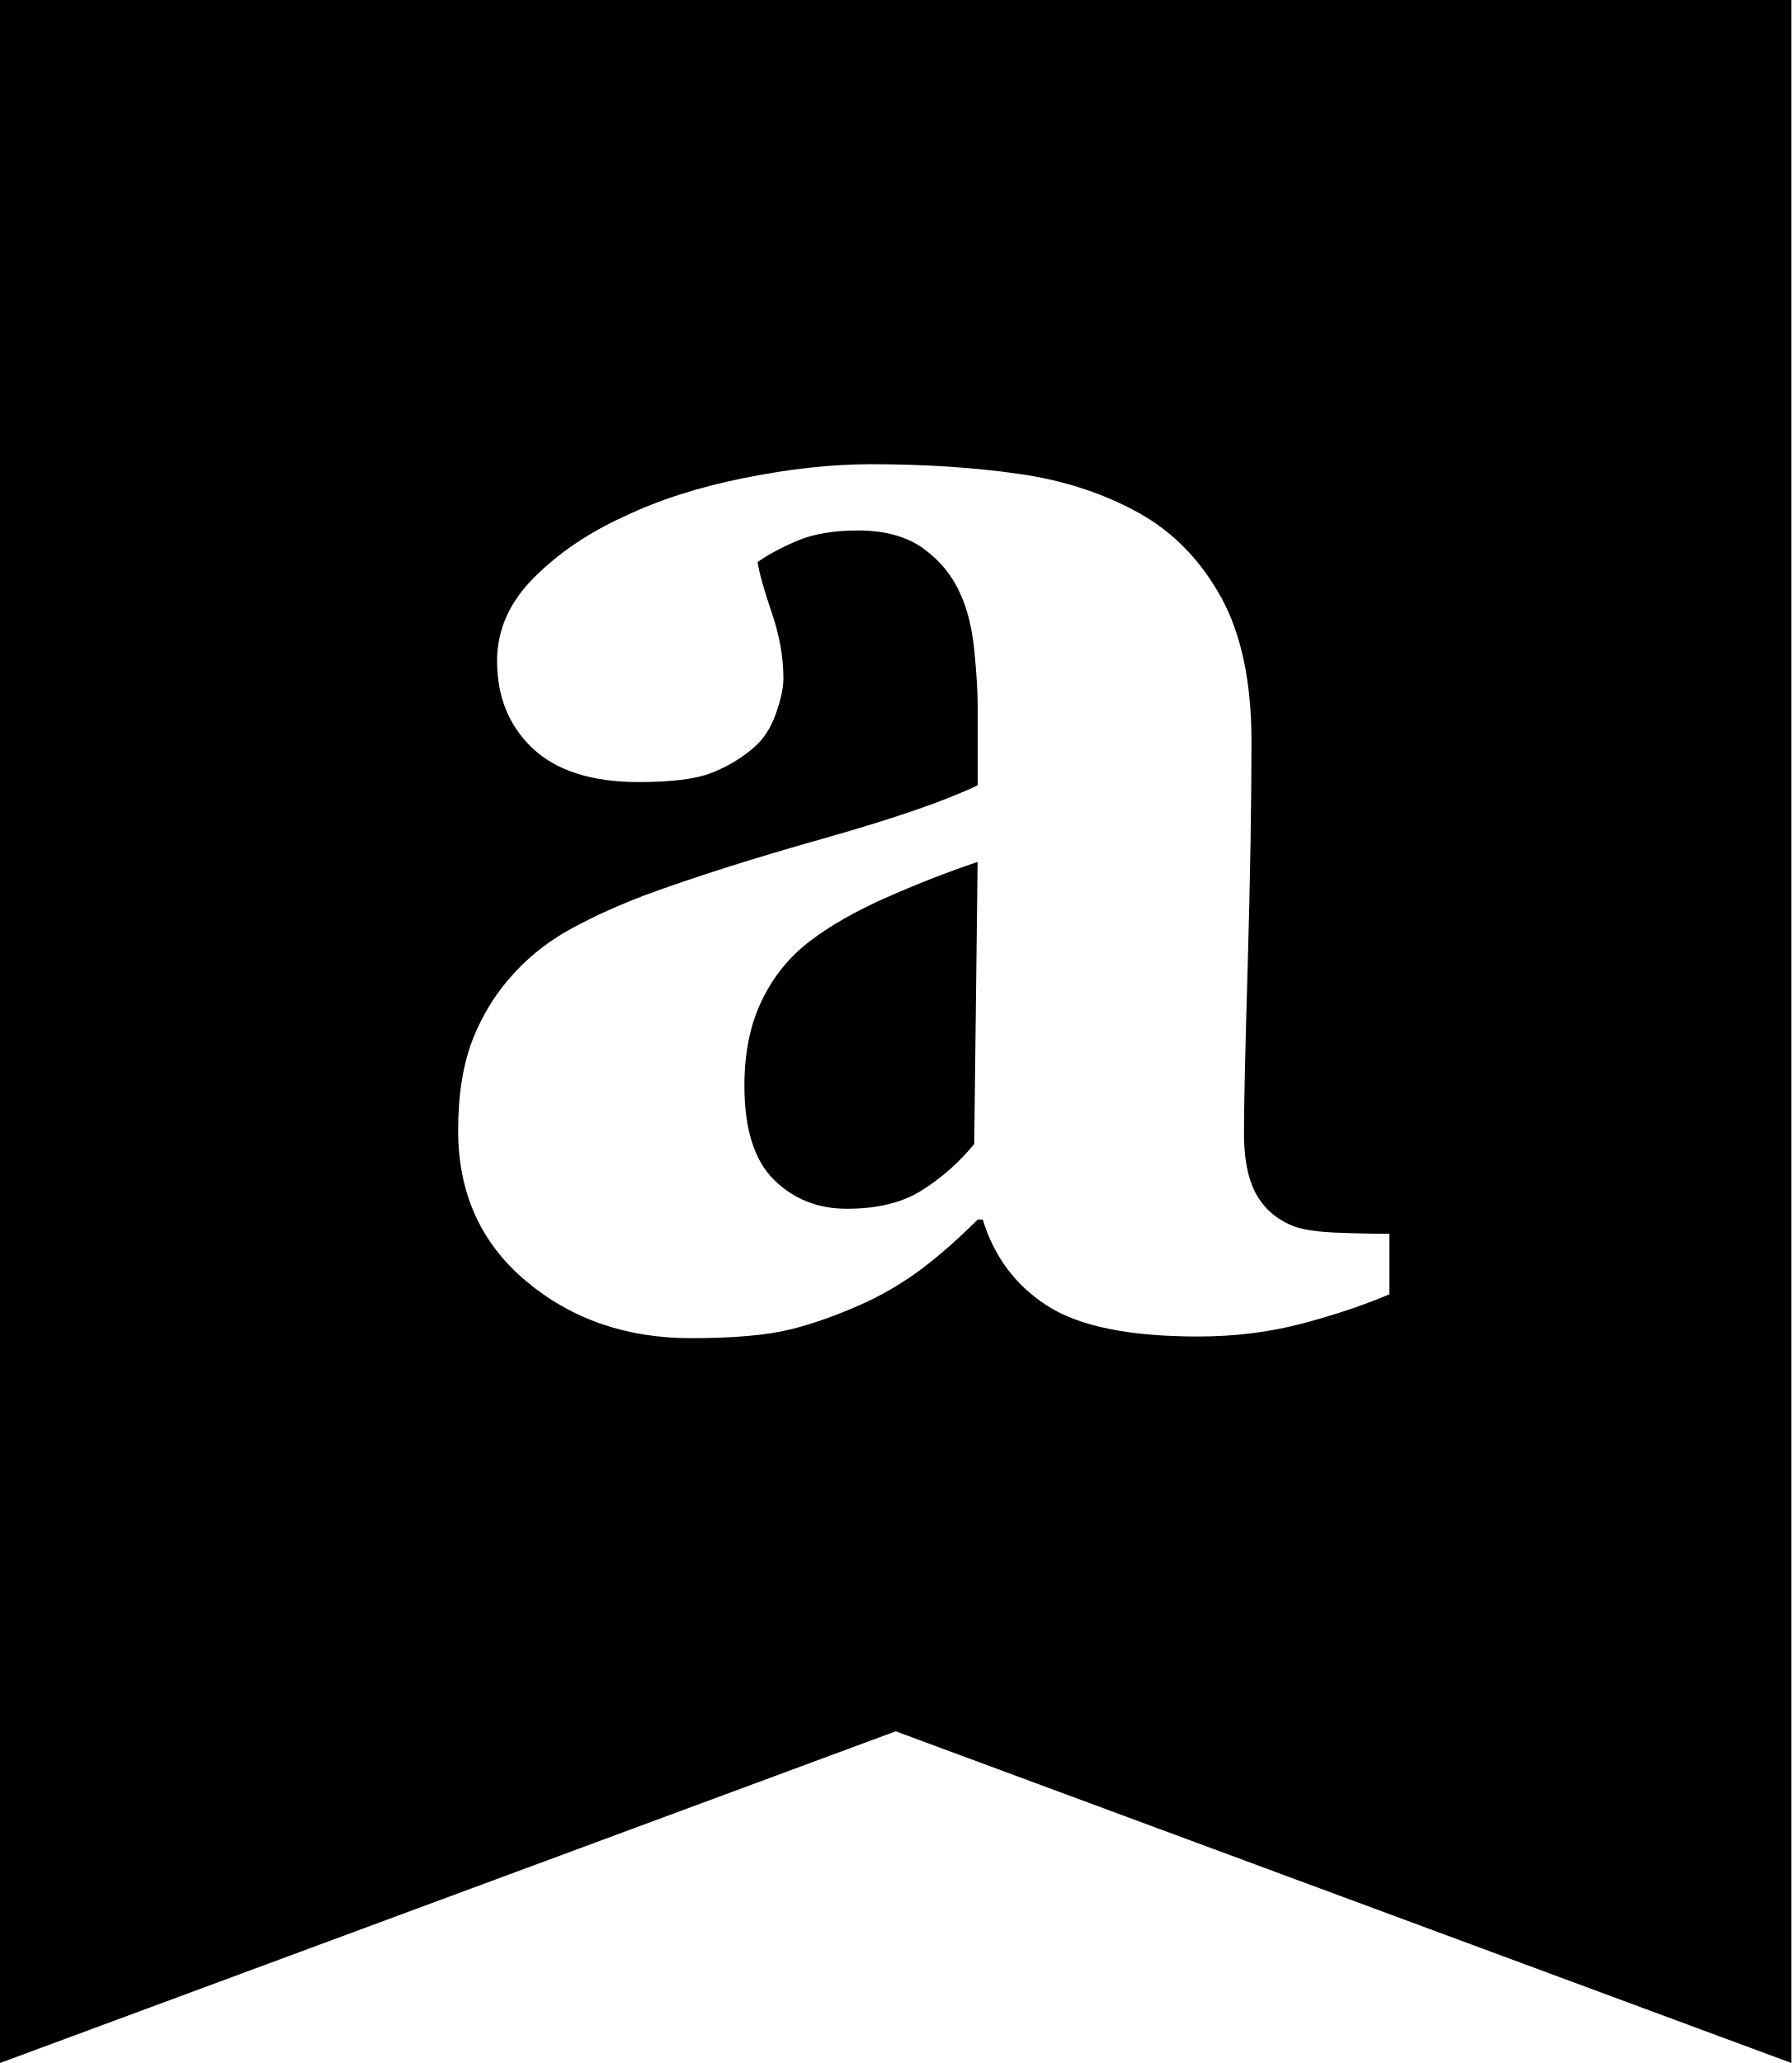
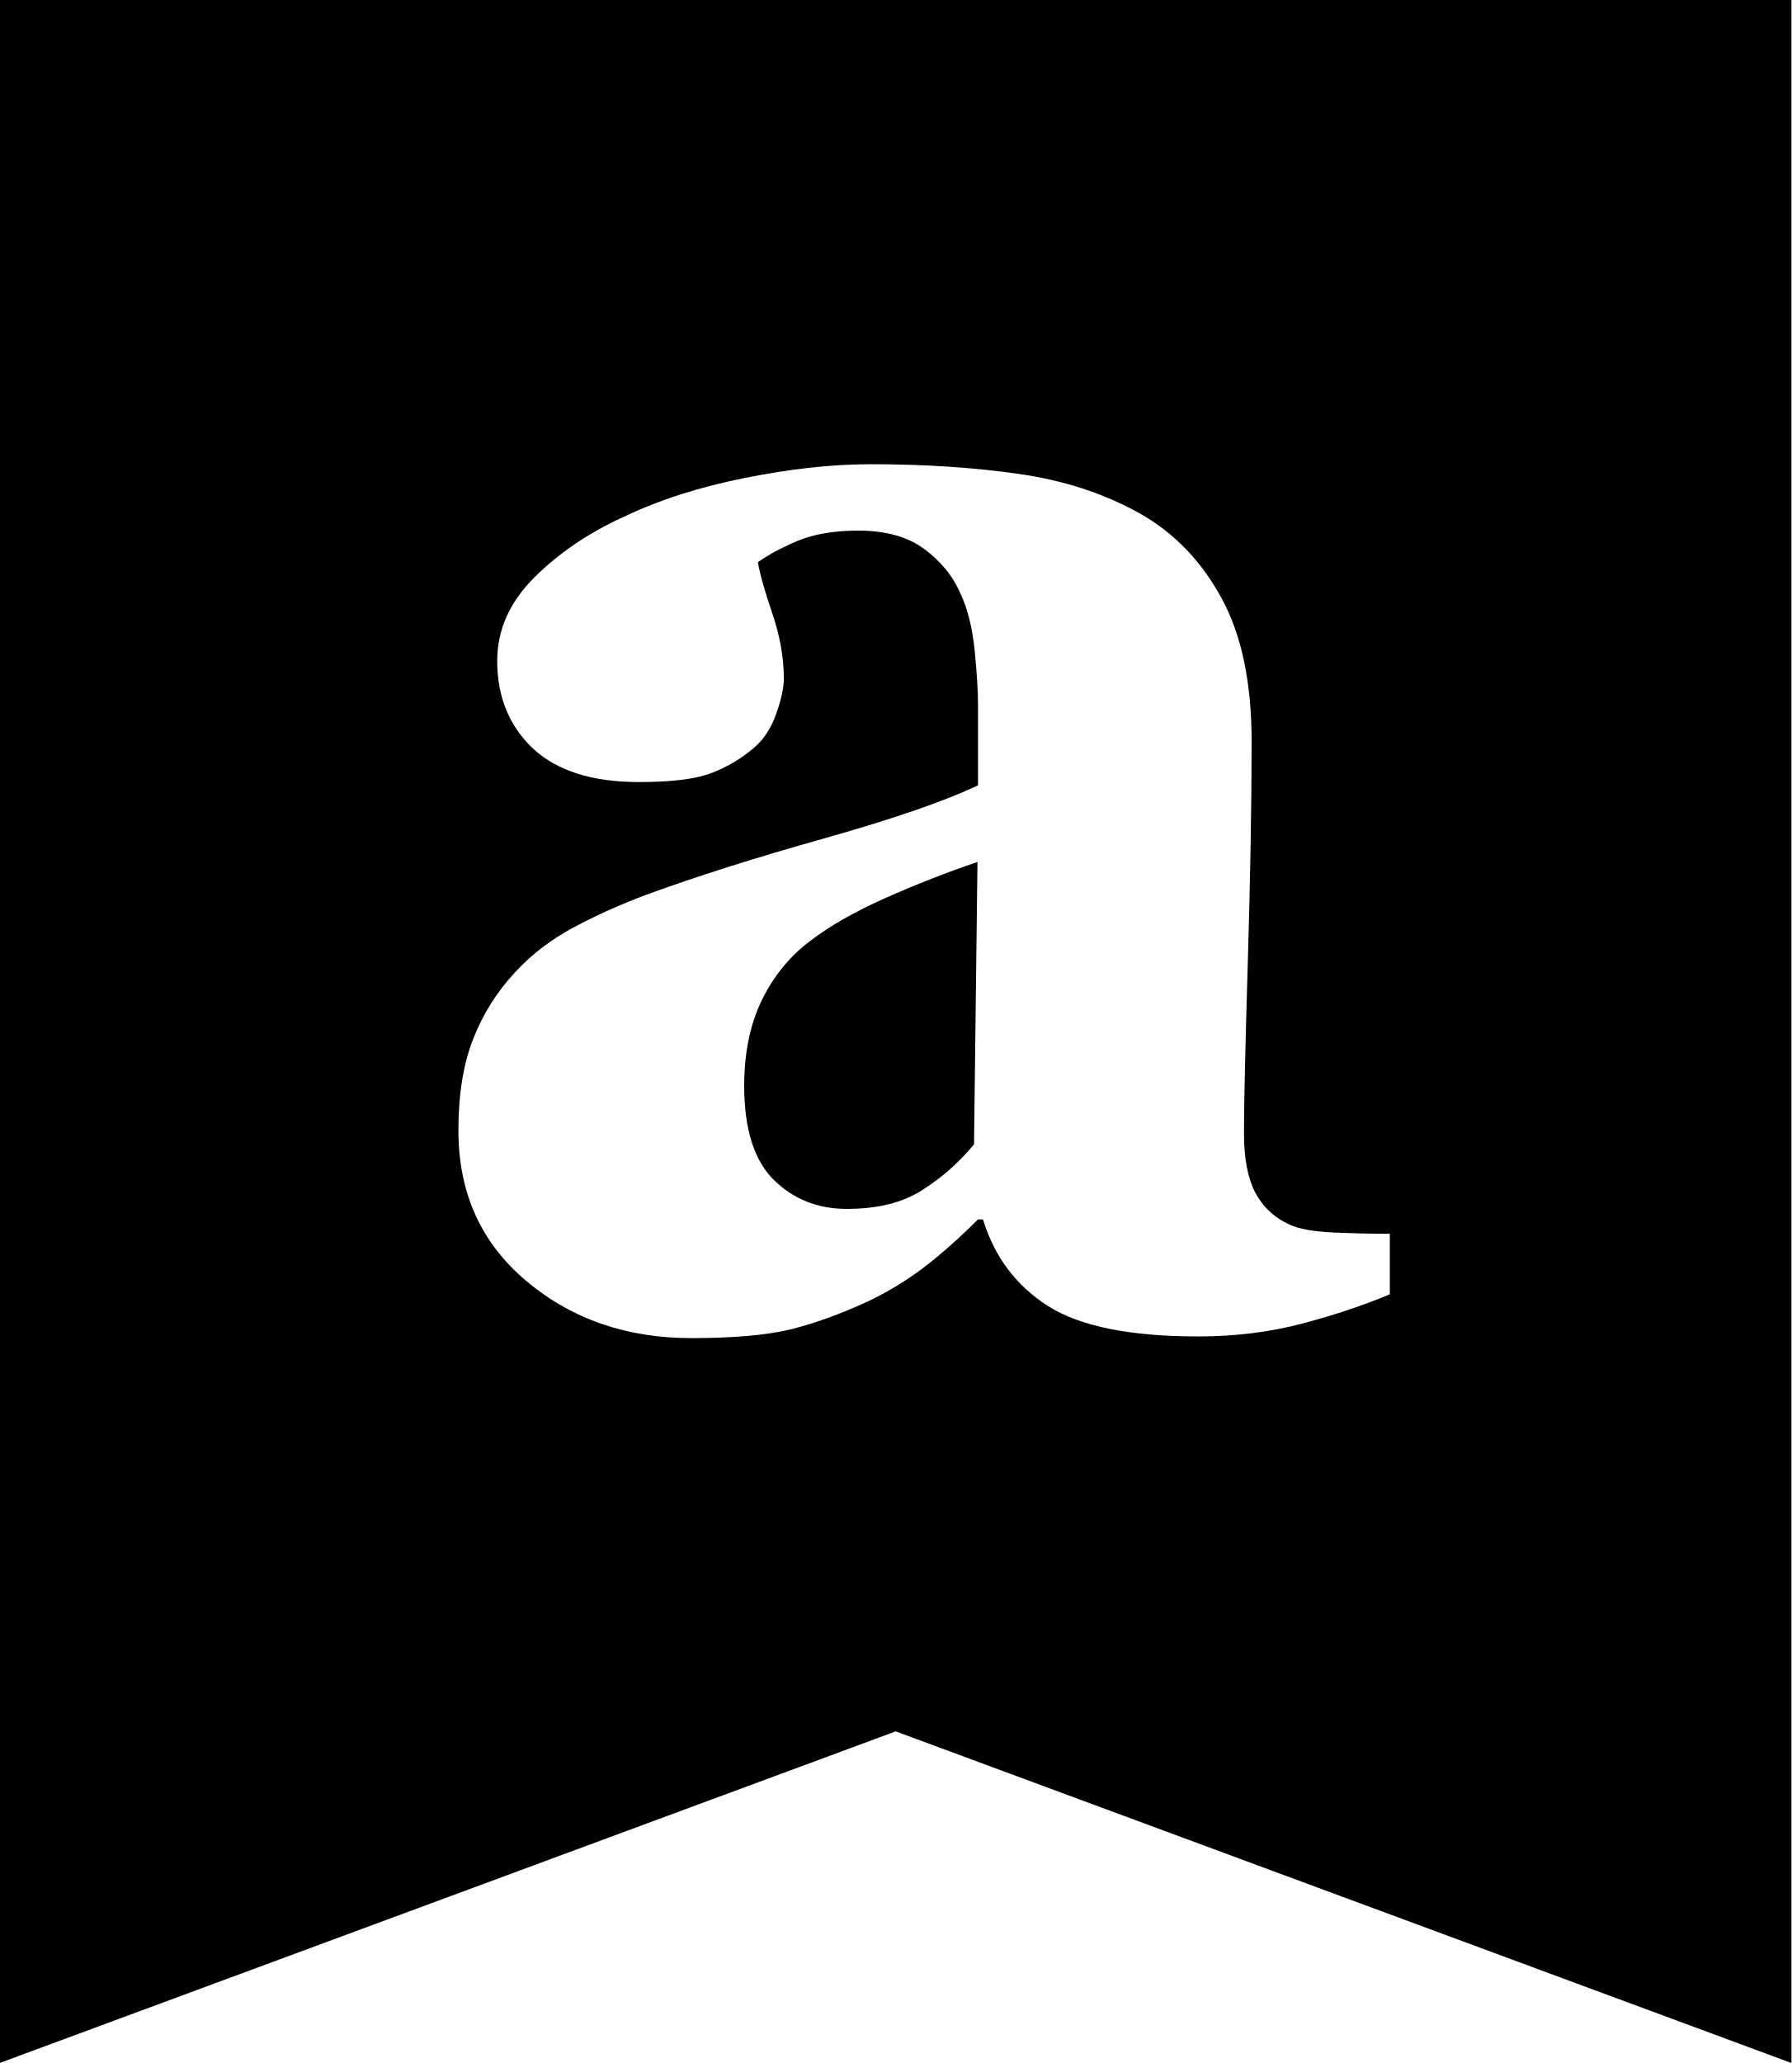
- <svg xmlns="http://www.w3.org/2000/svg" version="1.0" id="Layer_1" x="0px" y="0px" width="25.988px" height="29.922px" viewBox="0 0 25.988 29.922" enable-background="new 0 0 25.988 29.922" xml:space="preserve">
-   <path d="M0,0h25.988v29.922l-12.994-4.811L0,29.922V0z M20.154,17.895c-0.241,0-0.509-0.006-0.801-0.018  c-0.293-0.014-0.508-0.051-0.645-0.116c-0.225-0.103-0.391-0.26-0.5-0.469c-0.107-0.21-0.162-0.492-0.162-0.854  c0-0.394,0.018-1.211,0.055-2.457c0.035-1.244,0.054-2.319,0.054-3.226c0-0.858-0.146-1.556-0.439-2.088  c-0.294-0.535-0.688-0.942-1.186-1.223c-0.522-0.289-1.108-0.481-1.758-0.572c-0.65-0.093-1.365-0.139-2.143-0.139  c-0.562,0-1.172,0.067-1.83,0.199c-0.659,0.132-1.24,0.318-1.746,0.56C8.54,7.725,8.104,8.02,7.747,8.377  C7.39,8.734,7.211,9.137,7.211,9.586c0,0.521,0.173,0.946,0.519,1.271c0.346,0.323,0.857,0.486,1.533,0.486  c0.476,0,0.827-0.043,1.057-0.132c0.229-0.089,0.437-0.213,0.622-0.374c0.138-0.12,0.242-0.283,0.314-0.487  c0.072-0.205,0.109-0.375,0.109-0.511c0-0.306-0.057-0.622-0.169-0.952c-0.113-0.329-0.181-0.573-0.206-0.734  c0.145-0.104,0.335-0.207,0.572-0.308c0.237-0.101,0.533-0.151,0.886-0.151c0.393,0,0.71,0.089,0.952,0.265  c0.241,0.177,0.417,0.393,0.53,0.651c0.104,0.225,0.172,0.501,0.205,0.831c0.032,0.327,0.048,0.593,0.048,0.794v1.155  c-0.467,0.224-1.207,0.48-2.22,0.767c-1.013,0.285-1.881,0.56-2.604,0.826c-0.378,0.143-0.726,0.3-1.043,0.471  c-0.317,0.169-0.597,0.38-0.838,0.639c-0.265,0.281-0.47,0.605-0.615,0.969c-0.145,0.366-0.217,0.811-0.217,1.333  c0,0.909,0.329,1.637,0.989,2.189c0.658,0.551,1.455,0.825,2.388,0.825c0.627,0,1.115-0.044,1.465-0.132  c0.35-0.089,0.714-0.223,1.091-0.396c0.29-0.138,0.561-0.303,0.814-0.494c0.253-0.193,0.517-0.426,0.791-0.699h0.072  c0.168,0.546,0.484,0.965,0.949,1.259c0.465,0.293,1.19,0.438,2.176,0.438c0.536,0,1.045-0.064,1.525-0.192s0.896-0.269,1.25-0.421  V17.895z M14.133,16.593c-0.217,0.265-0.468,0.487-0.754,0.668c-0.286,0.183-0.65,0.271-1.094,0.271  c-0.419,0-0.771-0.139-1.057-0.42c-0.286-0.282-0.429-0.738-0.429-1.364c0-0.475,0.083-0.887,0.253-1.238  c0.169-0.349,0.403-0.638,0.701-0.862c0.282-0.217,0.644-0.424,1.087-0.622c0.443-0.197,0.89-0.372,1.342-0.525L14.133,16.593z" />
+ <svg xmlns="http://www.w3.org/2000/svg" version="1" width="25.988" height="29.922" viewBox="0 0 25.988 29.922">
+   <path d="M0 0h25.988v29.922l-12.994-4.81L0 29.92V0zm20.154 17.895c-.24 0-.51-.006-.8-.018-.294-.014-.51-.05-.646-.116-.225-.1-.39-.26-.5-.467-.107-.21-.162-.492-.162-.854 0-.395.018-1.21.055-2.458.037-1.243.056-2.318.056-3.225 0-.858-.146-1.556-.44-2.088-.293-.536-.687-.943-1.185-1.224-.52-.29-1.107-.48-1.757-.572-.65-.093-1.365-.14-2.143-.14-.563 0-1.173.068-1.83.2-.66.132-1.24.318-1.747.56-.513.233-.95.528-1.306.885-.357.356-.536.76-.536 1.21 0 .52.175.944.52 1.27.347.322.858.485 1.534.485.476 0 .827-.043 1.057-.132.23-.088.438-.212.623-.373.138-.12.242-.283.314-.487.072-.205.11-.375.11-.51 0-.307-.058-.623-.17-.953-.113-.33-.18-.573-.206-.734.146-.104.336-.207.573-.308.237-.1.533-.15.886-.15.392 0 .71.088.95.264.24.176.418.392.53.65.105.225.173.5.206.83.032.328.048.594.048.795v1.155c-.467.224-1.207.48-2.22.767-1.013.284-1.88.56-2.604.825-.38.143-.727.3-1.044.47-.317.17-.597.38-.838.64-.265.28-.47.605-.615.97-.145.365-.217.81-.217 1.332 0 .91.33 1.637.99 2.19.657.55 1.454.824 2.387.824.627 0 1.115-.044 1.465-.132.35-.09.714-.223 1.09-.396.29-.137.562-.302.815-.493.253-.194.517-.427.79-.7h.073c.168.546.484.965.95 1.26.464.292 1.19.437 2.175.437.538 0 1.047-.064 1.527-.192s.896-.27 1.25-.42v-.878zm-6.02-1.302c-.218.265-.47.487-.755.668-.288.185-.65.273-1.096.273-.42 0-.77-.14-1.057-.42-.286-.282-.43-.738-.43-1.364 0-.476.084-.888.254-1.24.17-.35.404-.637.7-.86.284-.218.646-.425 1.09-.623.442-.197.89-.372 1.34-.525l-.05 4.093z" />
</svg>
